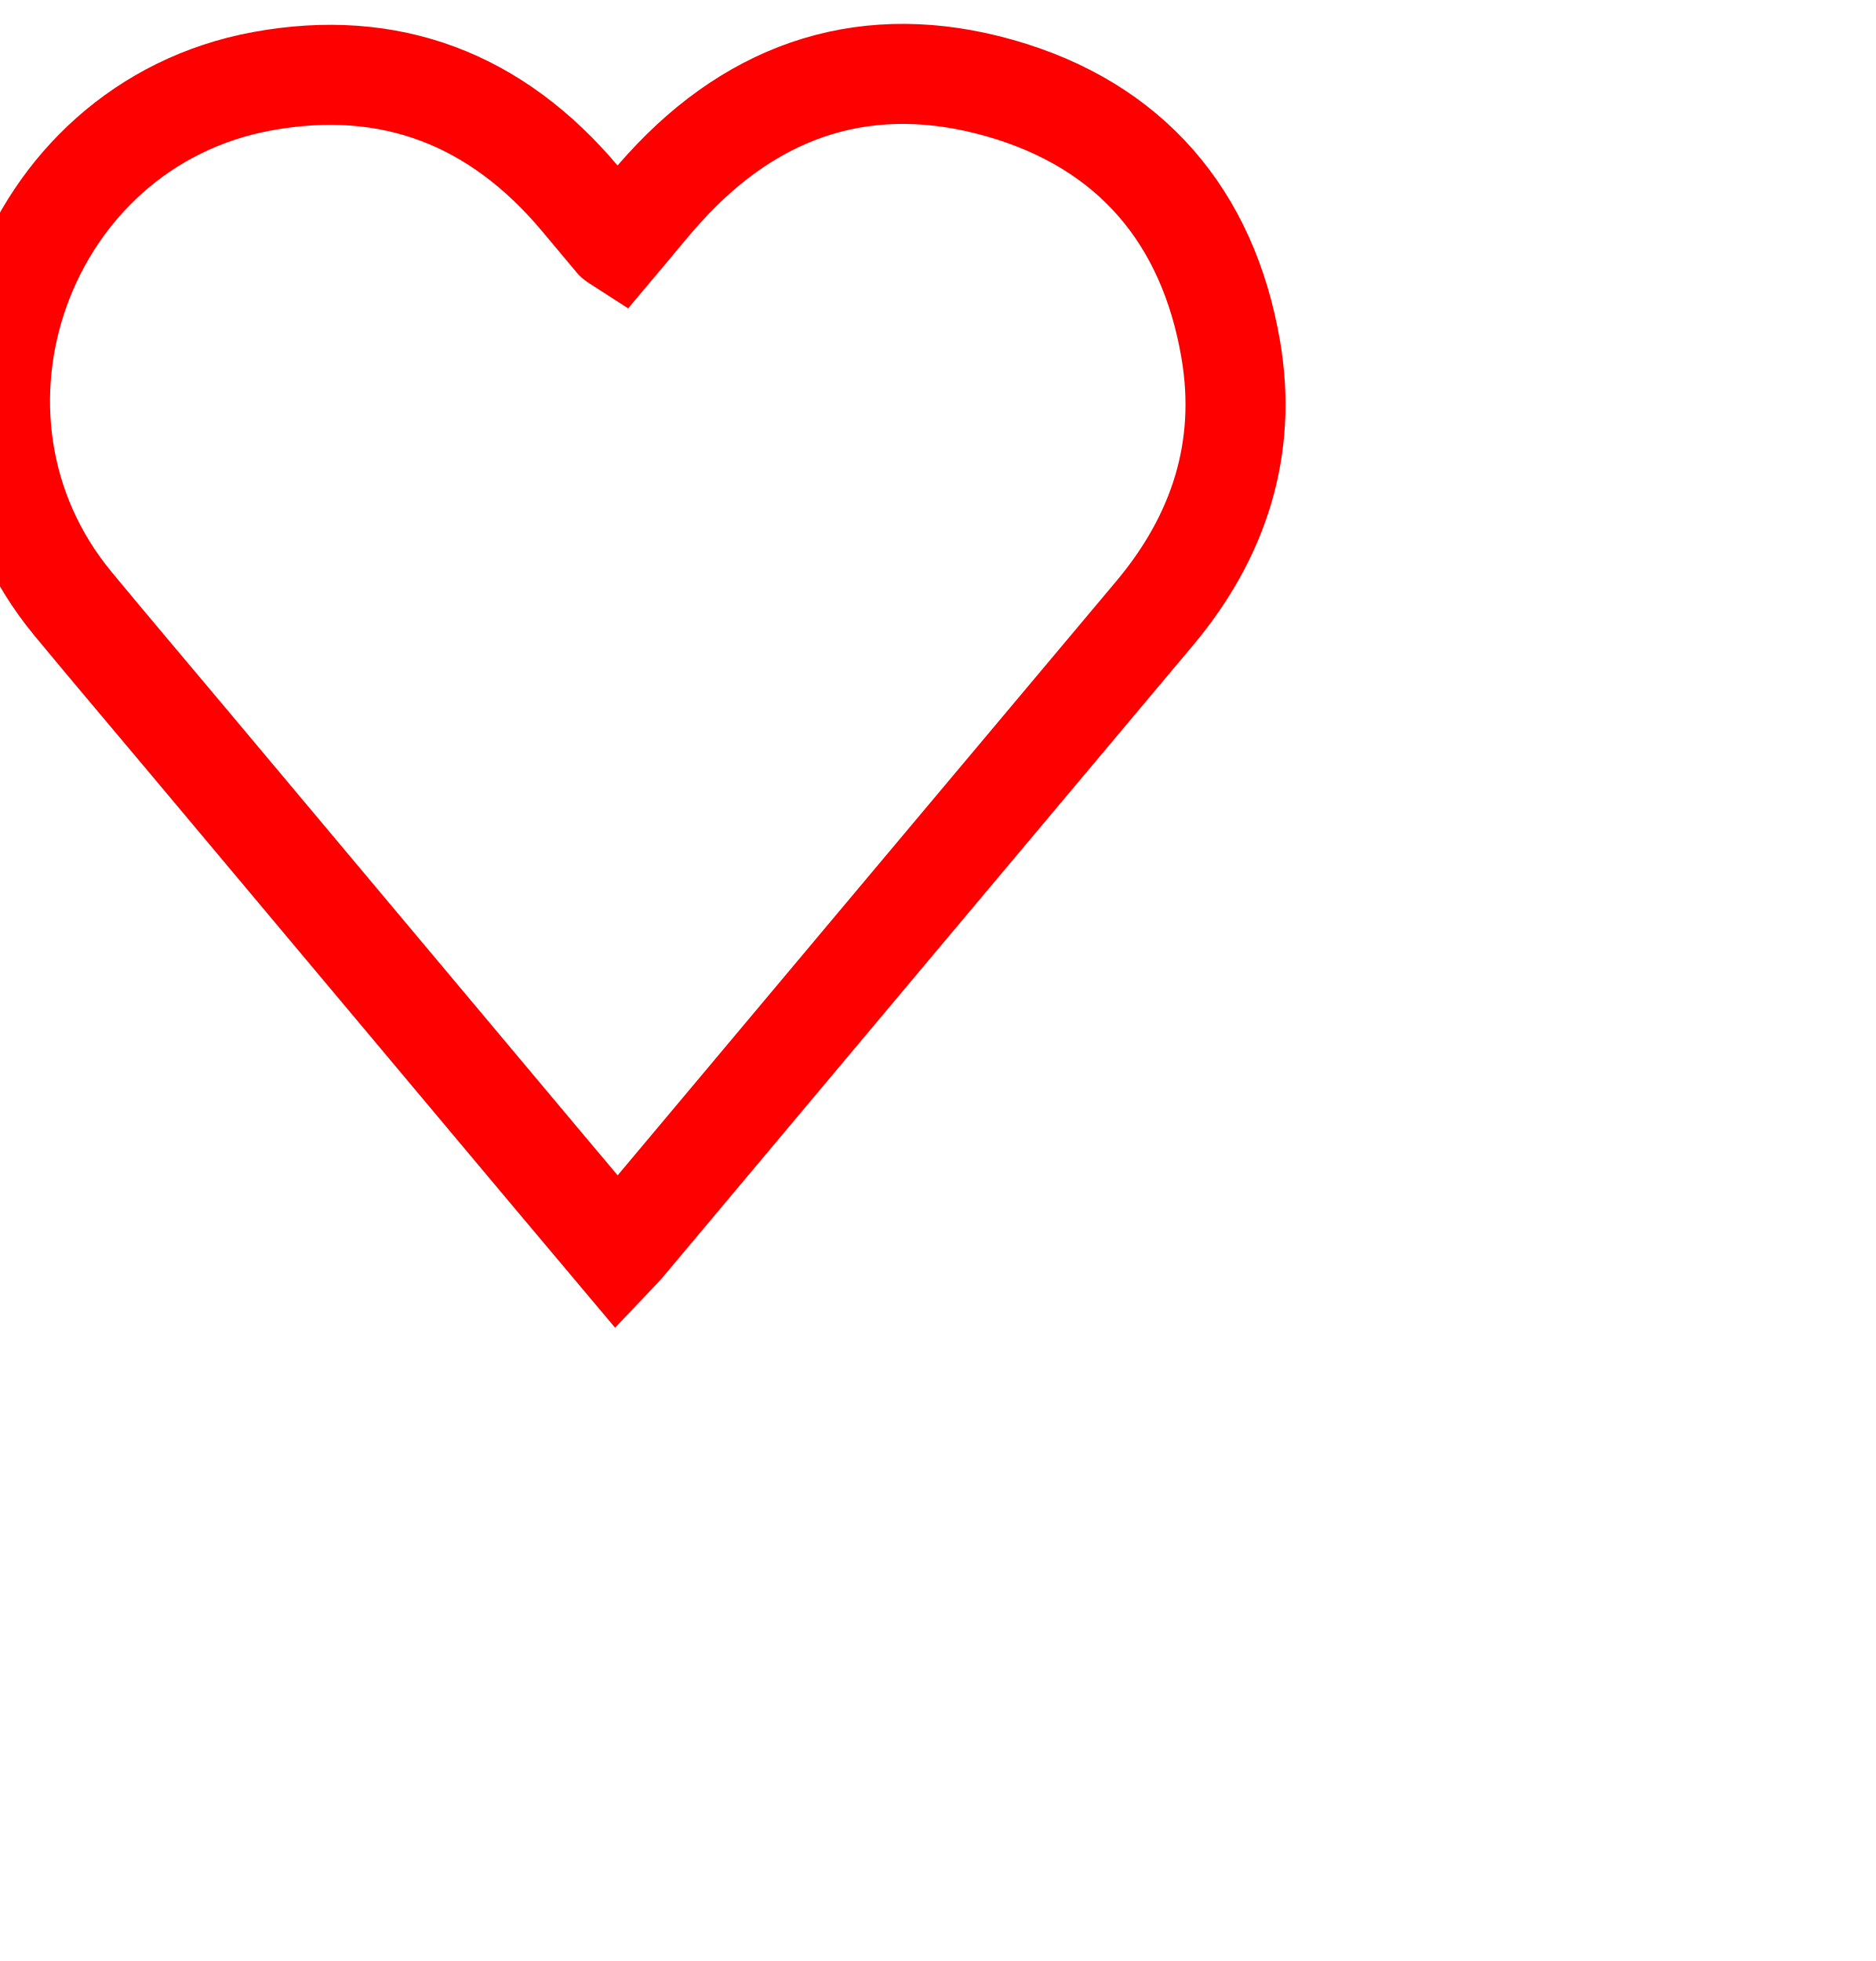
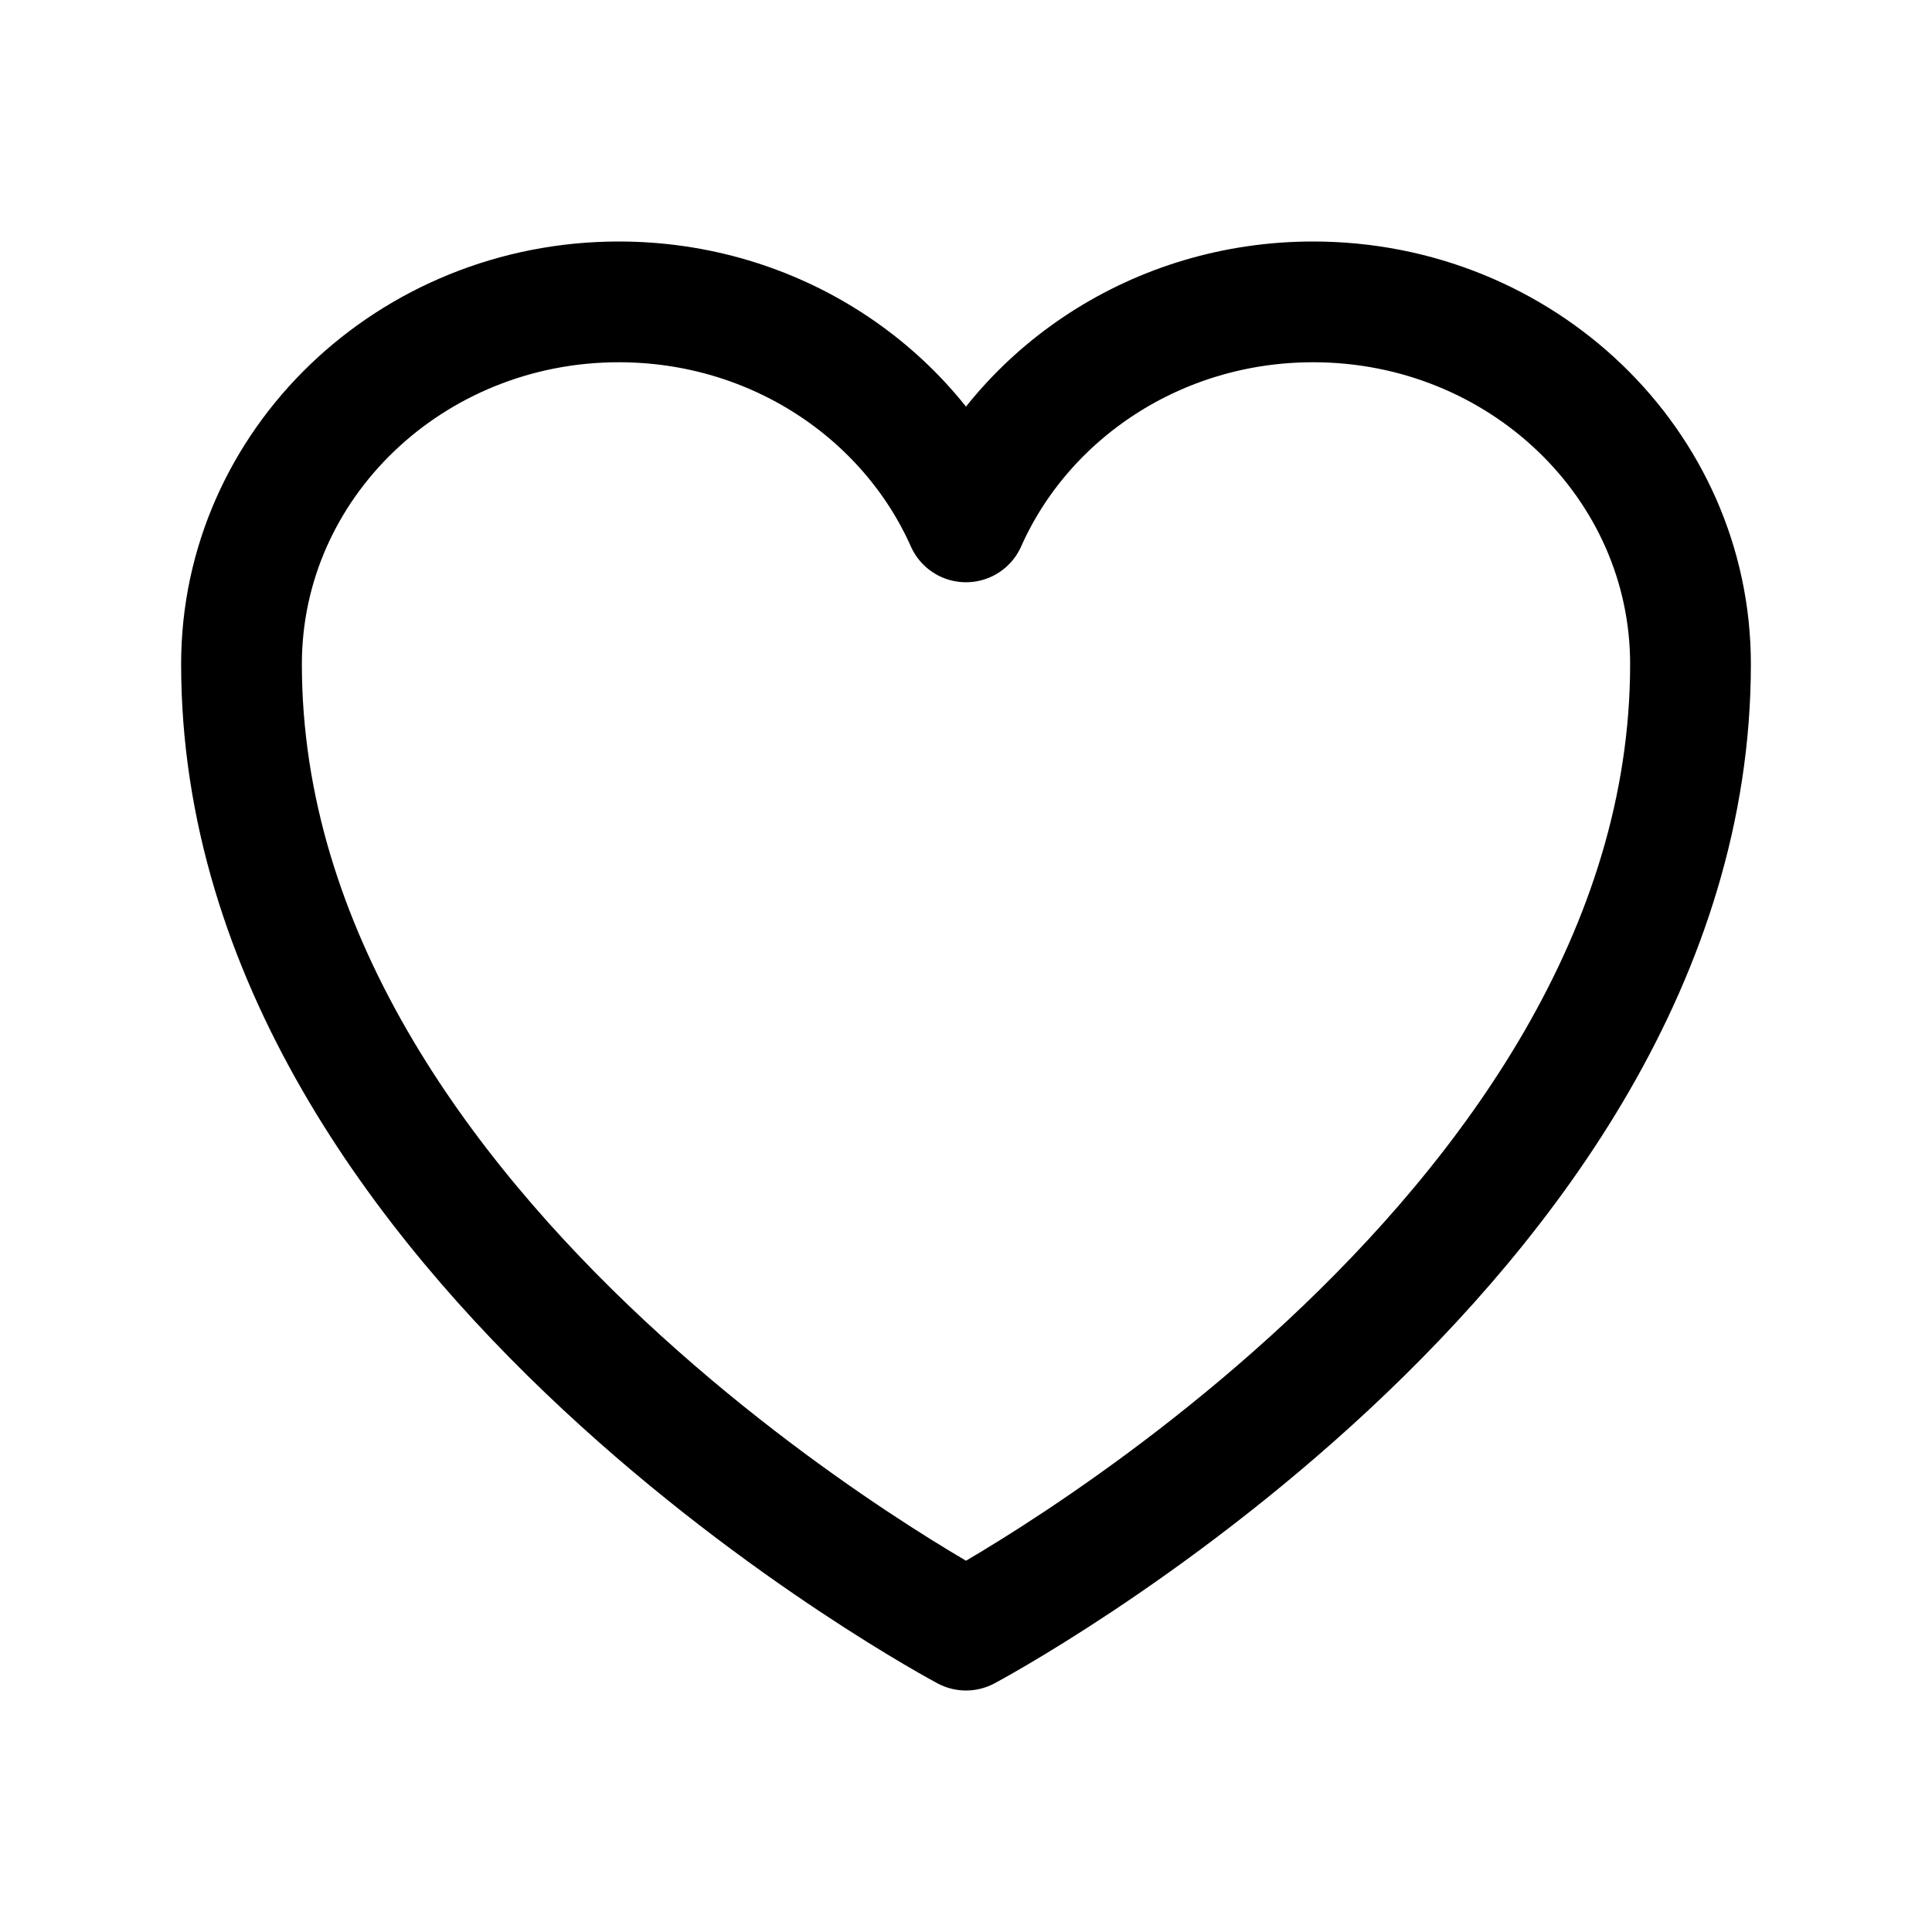
- <svg xmlns="http://www.w3.org/2000/svg" width="110" height="115" viewBox="0 0 150 145" fill="none">
-   <path d="M49.452 13.481C50.706 11.996 51.882 10.511 53.154 9.112C60.467 1.065 69.53 -1.818 79.931 1.127C90.357 4.078 96.611 11.359 98.436 22.04C99.786 29.943 97.499 37.007 92.33 43.156C78.186 59.982 64.066 76.829 49.935 93.667C49.78 93.852 49.605 94.02 49.374 94.264C47.353 91.861 45.378 89.52 43.409 87.173C33.875 75.807 24.343 64.44 14.809 53.074C11.823 49.514 8.815 45.972 5.853 42.393C-6.545 27.415 1.816 4.12 20.942 0.594C31.206 -1.298 39.724 2.016 46.424 10.011C47.342 11.107 48.258 12.205 49.177 13.3C49.22 13.35 49.291 13.377 49.452 13.481Z" stroke="red" stroke-width="8" fill="transparent" />
+ <svg xmlns="http://www.w3.org/2000/svg" fill="none" viewBox="0 0 24 24" stroke-width="1.5" stroke="currentColor" class="w-6 h-6">
+   <path stroke-linecap="round" stroke-linejoin="round" d="M21 8.25c0-2.485-2.099-4.5-4.688-4.5-1.935 0-3.597 1.126-4.312 2.733-.715-1.607-2.377-2.733-4.313-2.733C5.1 3.75 3 5.765 3 8.25c0 7.22 9 12 9 12s9-4.78 9-12z" />
</svg>
